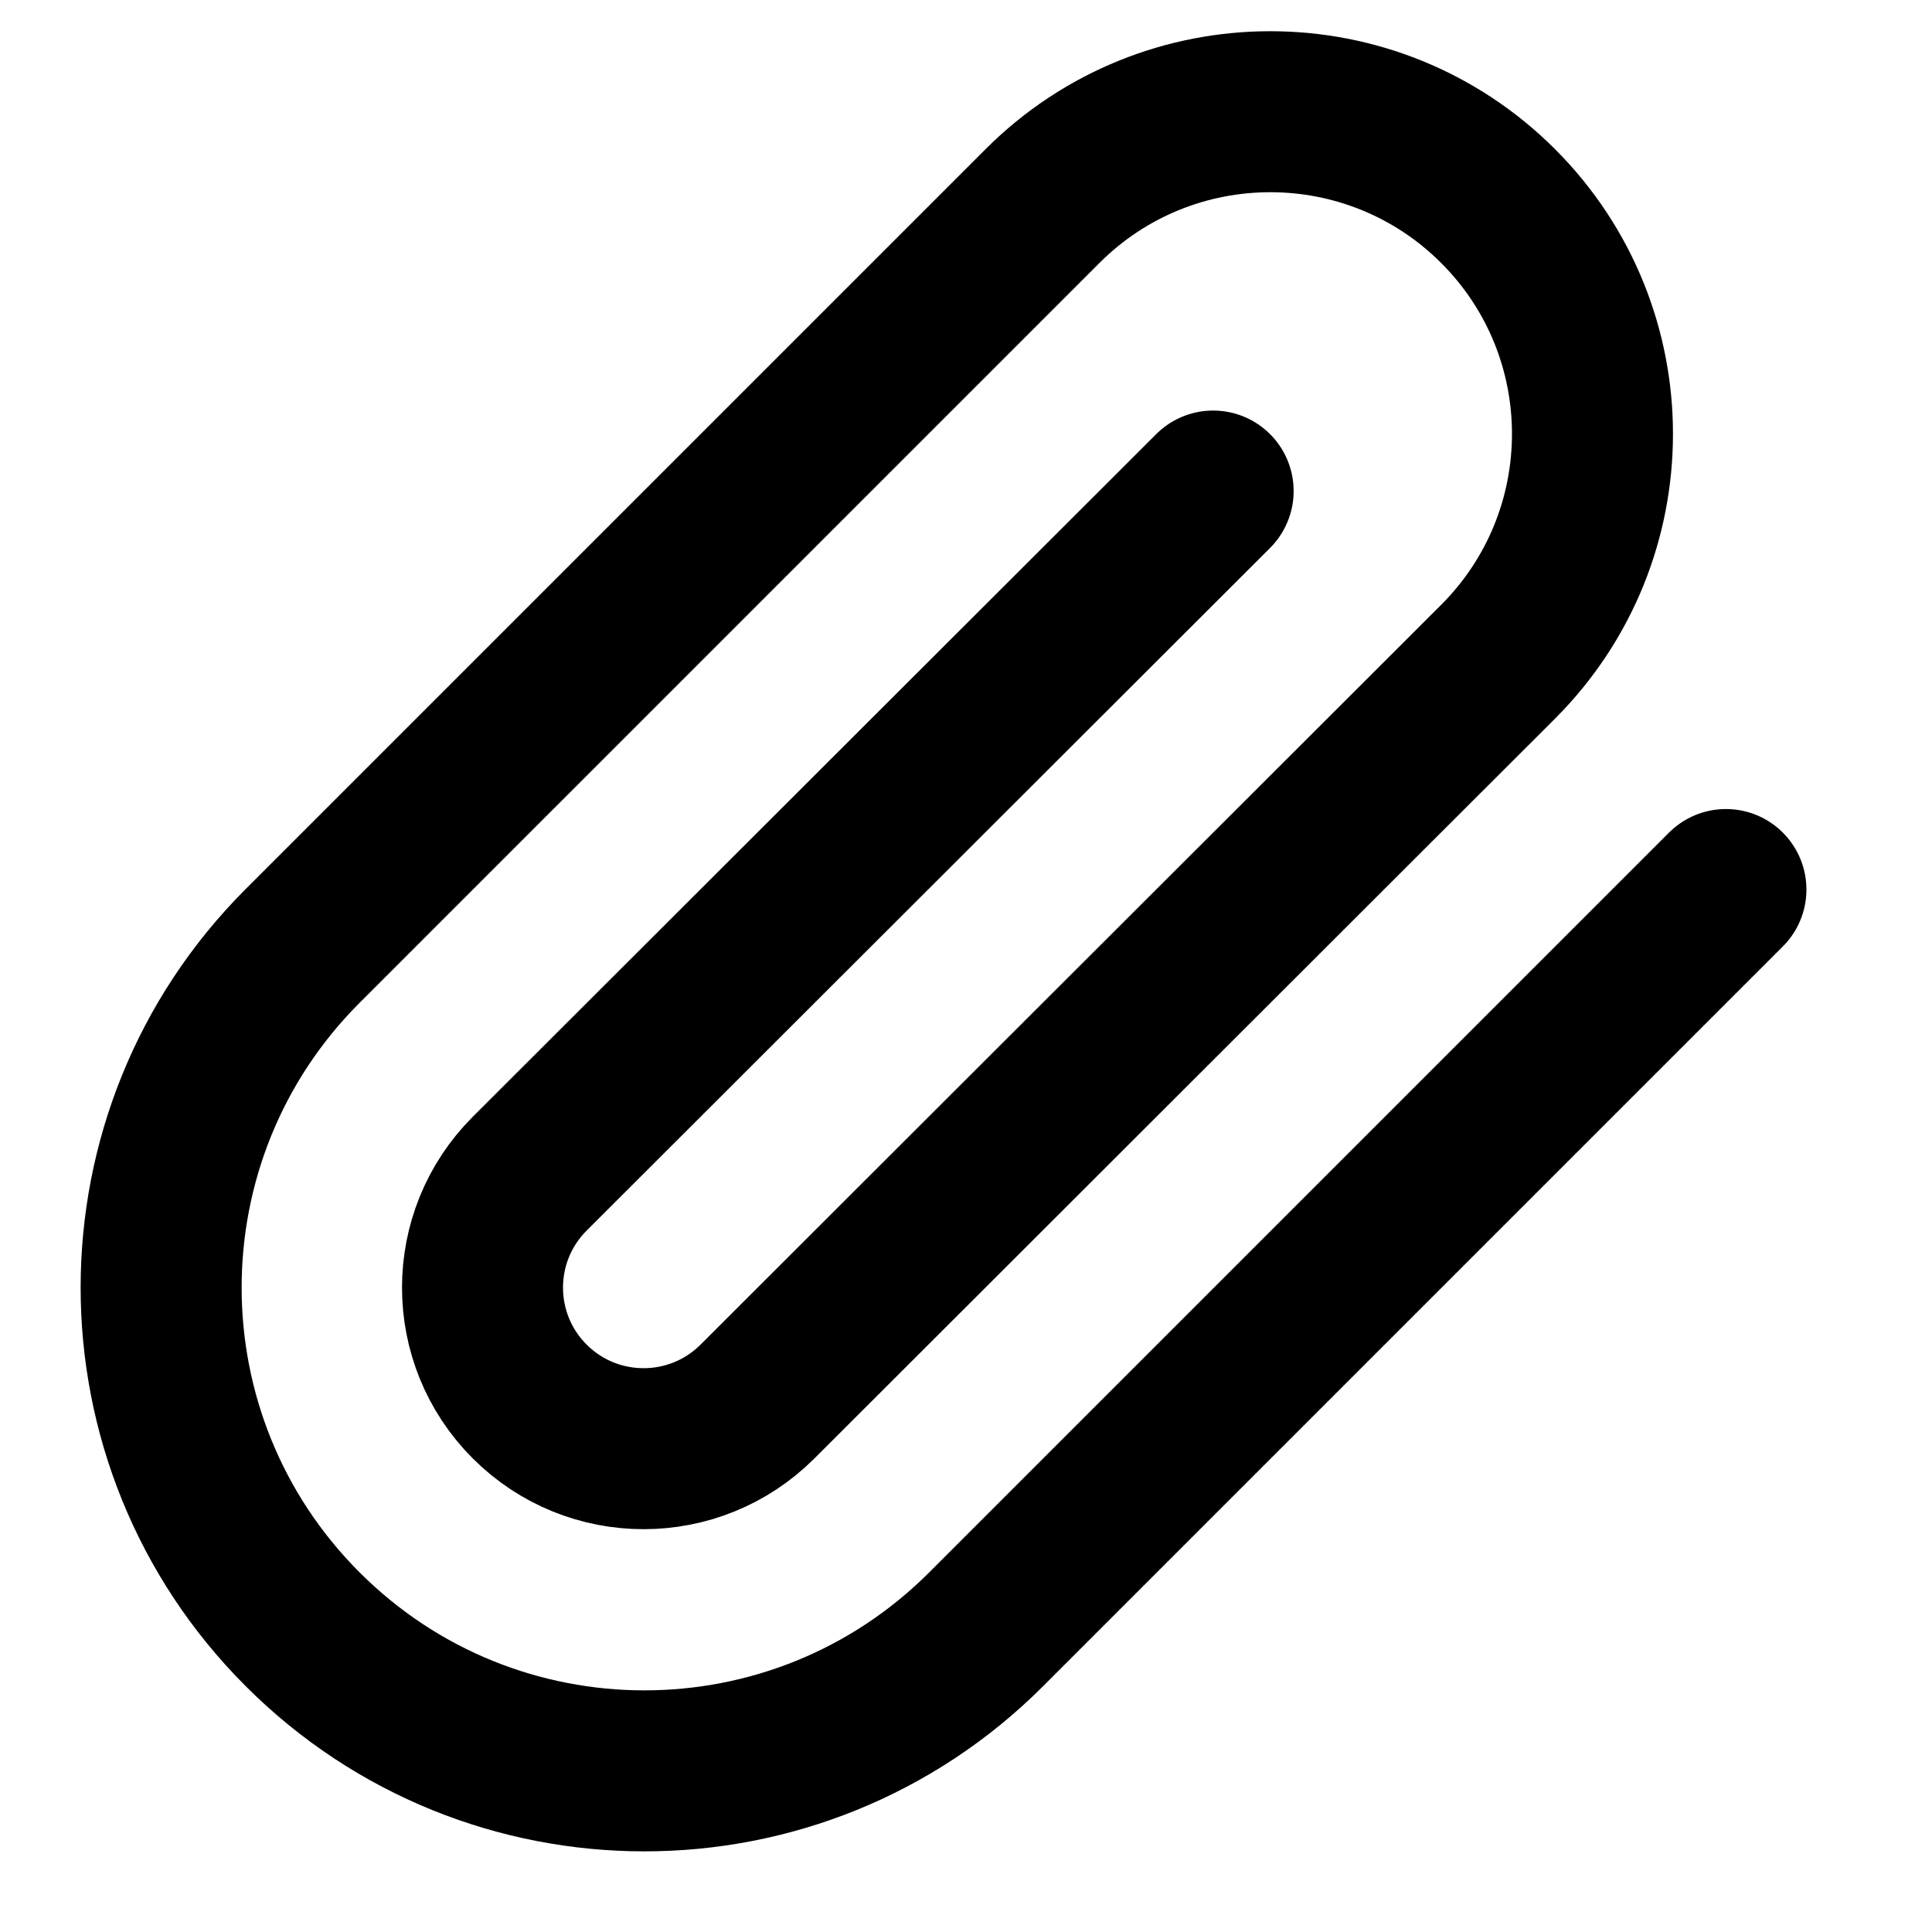
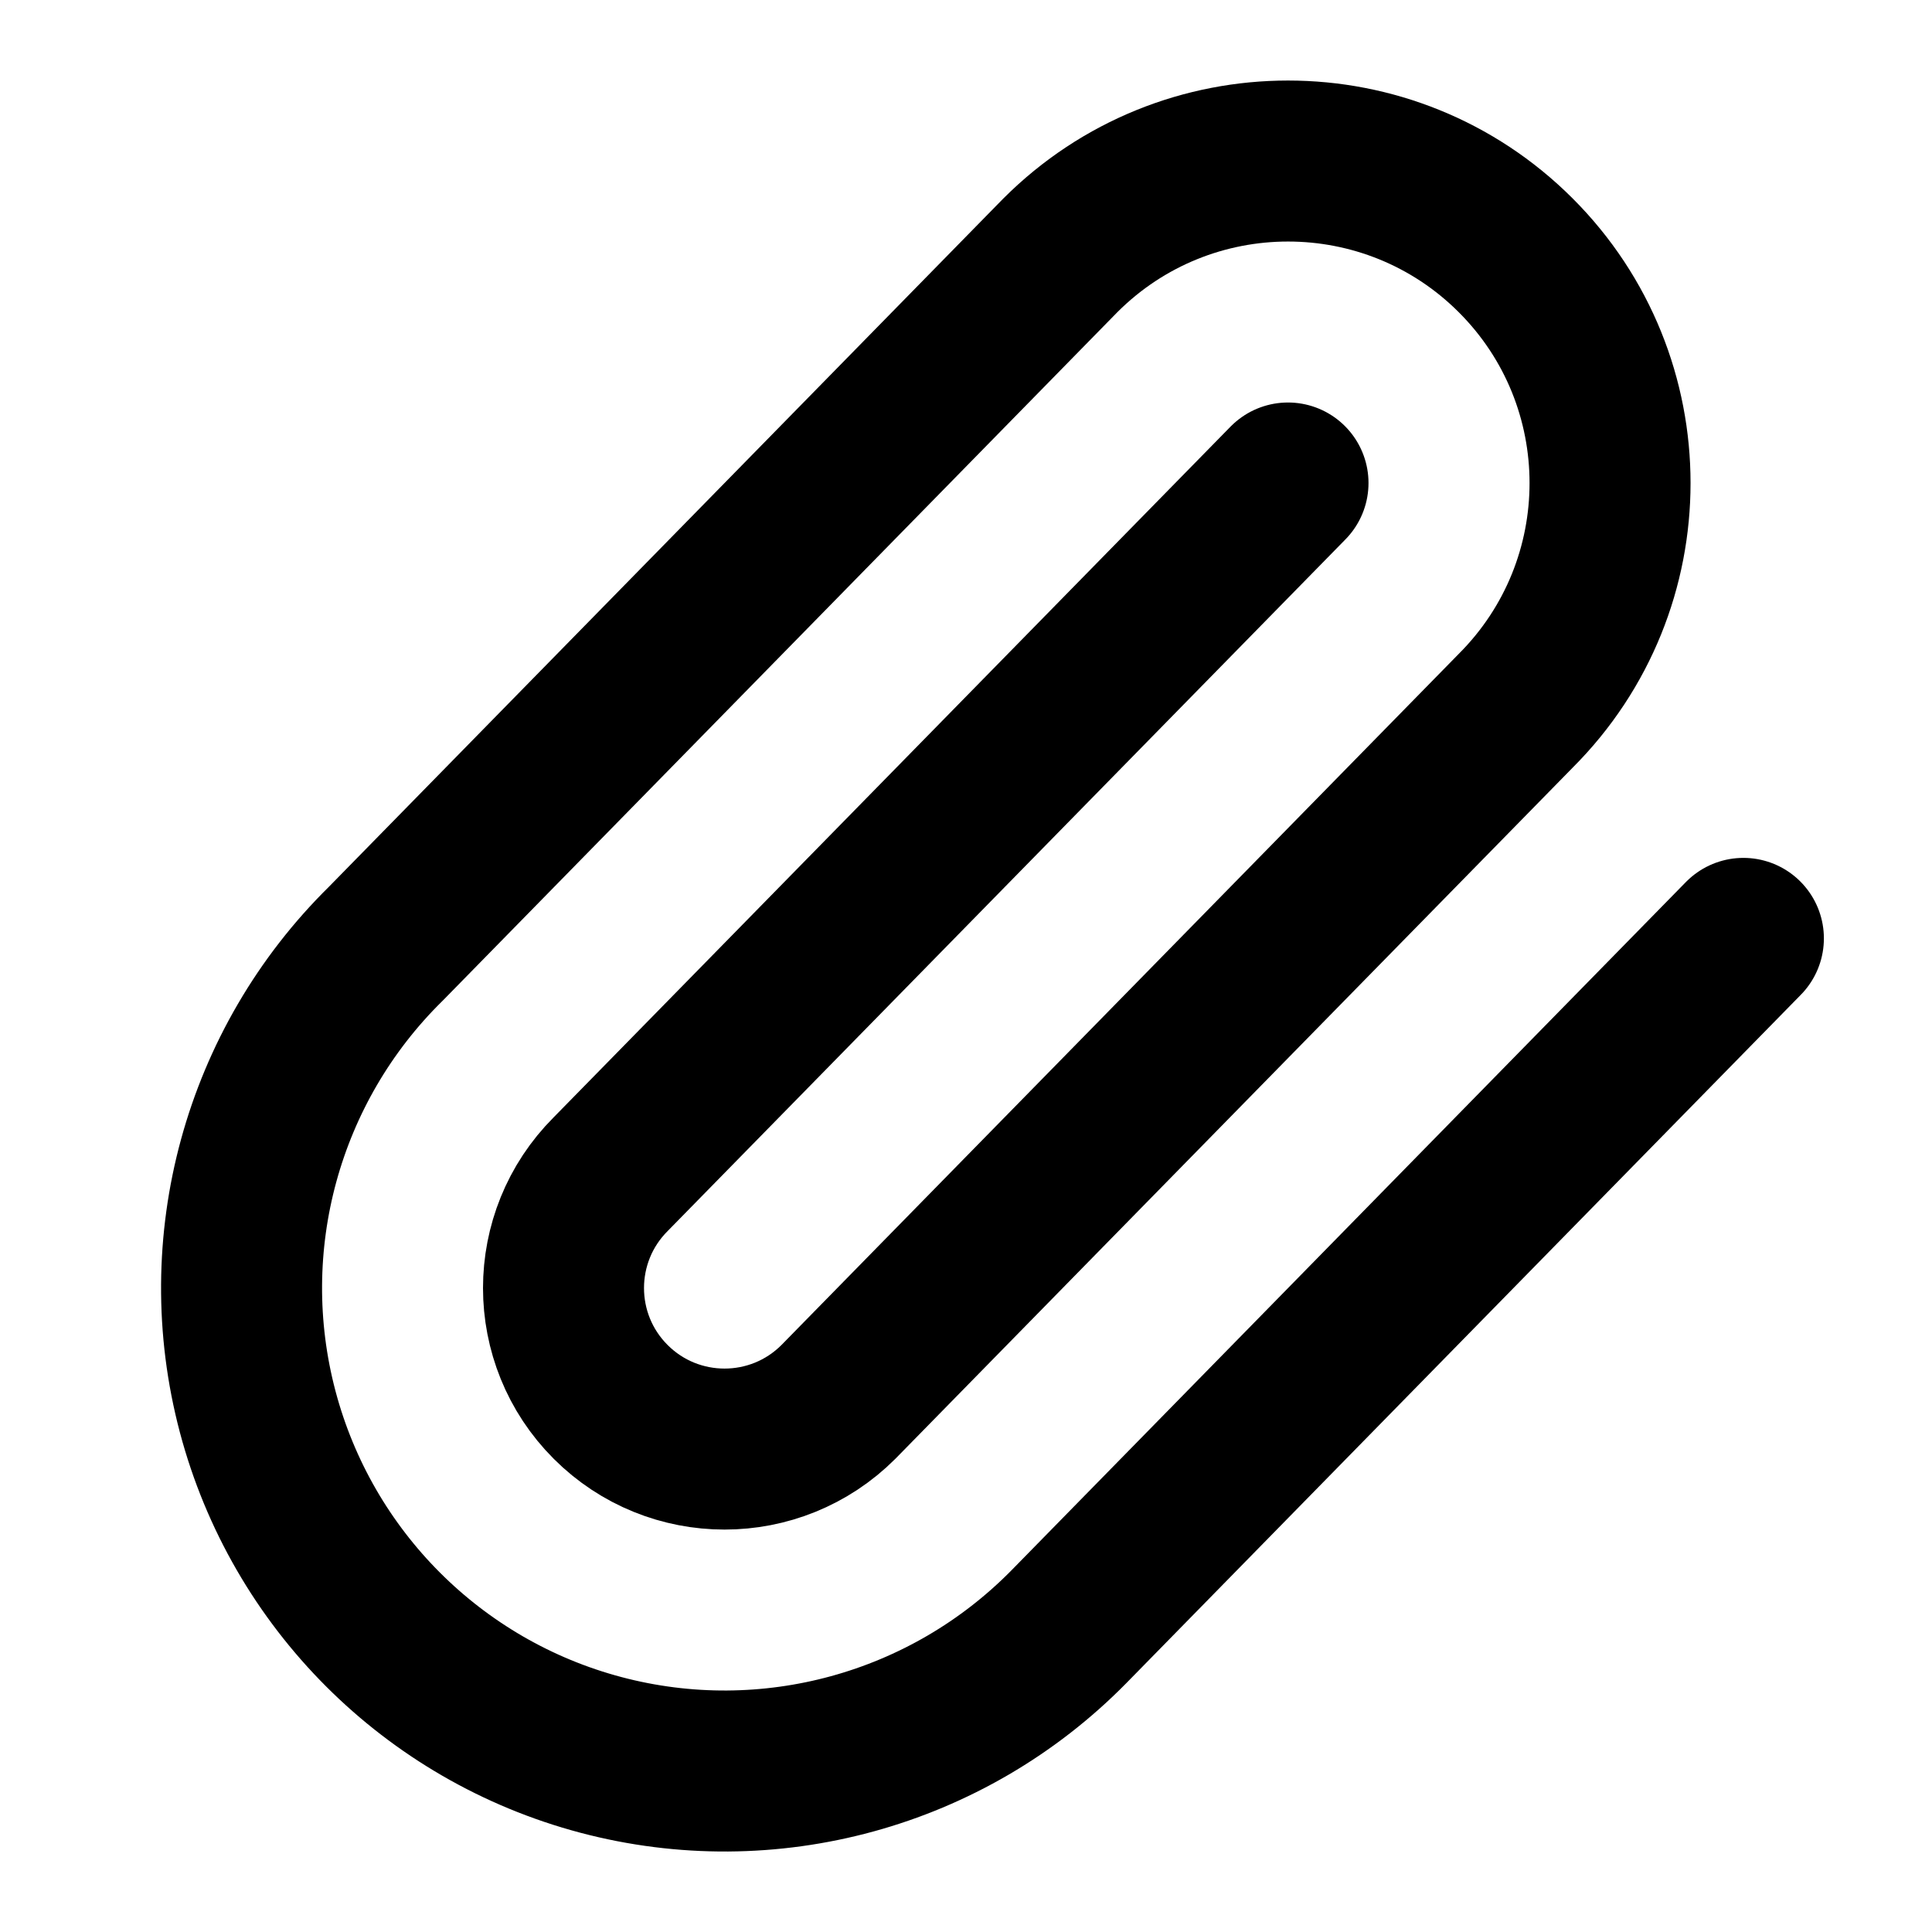
<svg xmlns="http://www.w3.org/2000/svg" width="24" height="24" viewBox="0 0 24 24" fill="none" stroke="currentColor" stroke-width="2" stroke-linecap="round" stroke-linejoin="round">
-   <path d="m21.44 11.05-9.19 9.19a6 6 0 0 1-8.49-8.49l9.19-9.19a4 4 0 0 1 5.66 5.66l-9.2 9.19a2 2 0 0 1-2.83-2.83l8.49-8.48" />
+   <path d="m16 6-8.414 8.586a2 2 0 0 0 2.829 2.829l8.414-8.586a4 4 0 1 0-5.657-5.657l-8.379 8.551a6 6 0 1 0 8.485 8.485l8.379-8.551" />
</svg>
